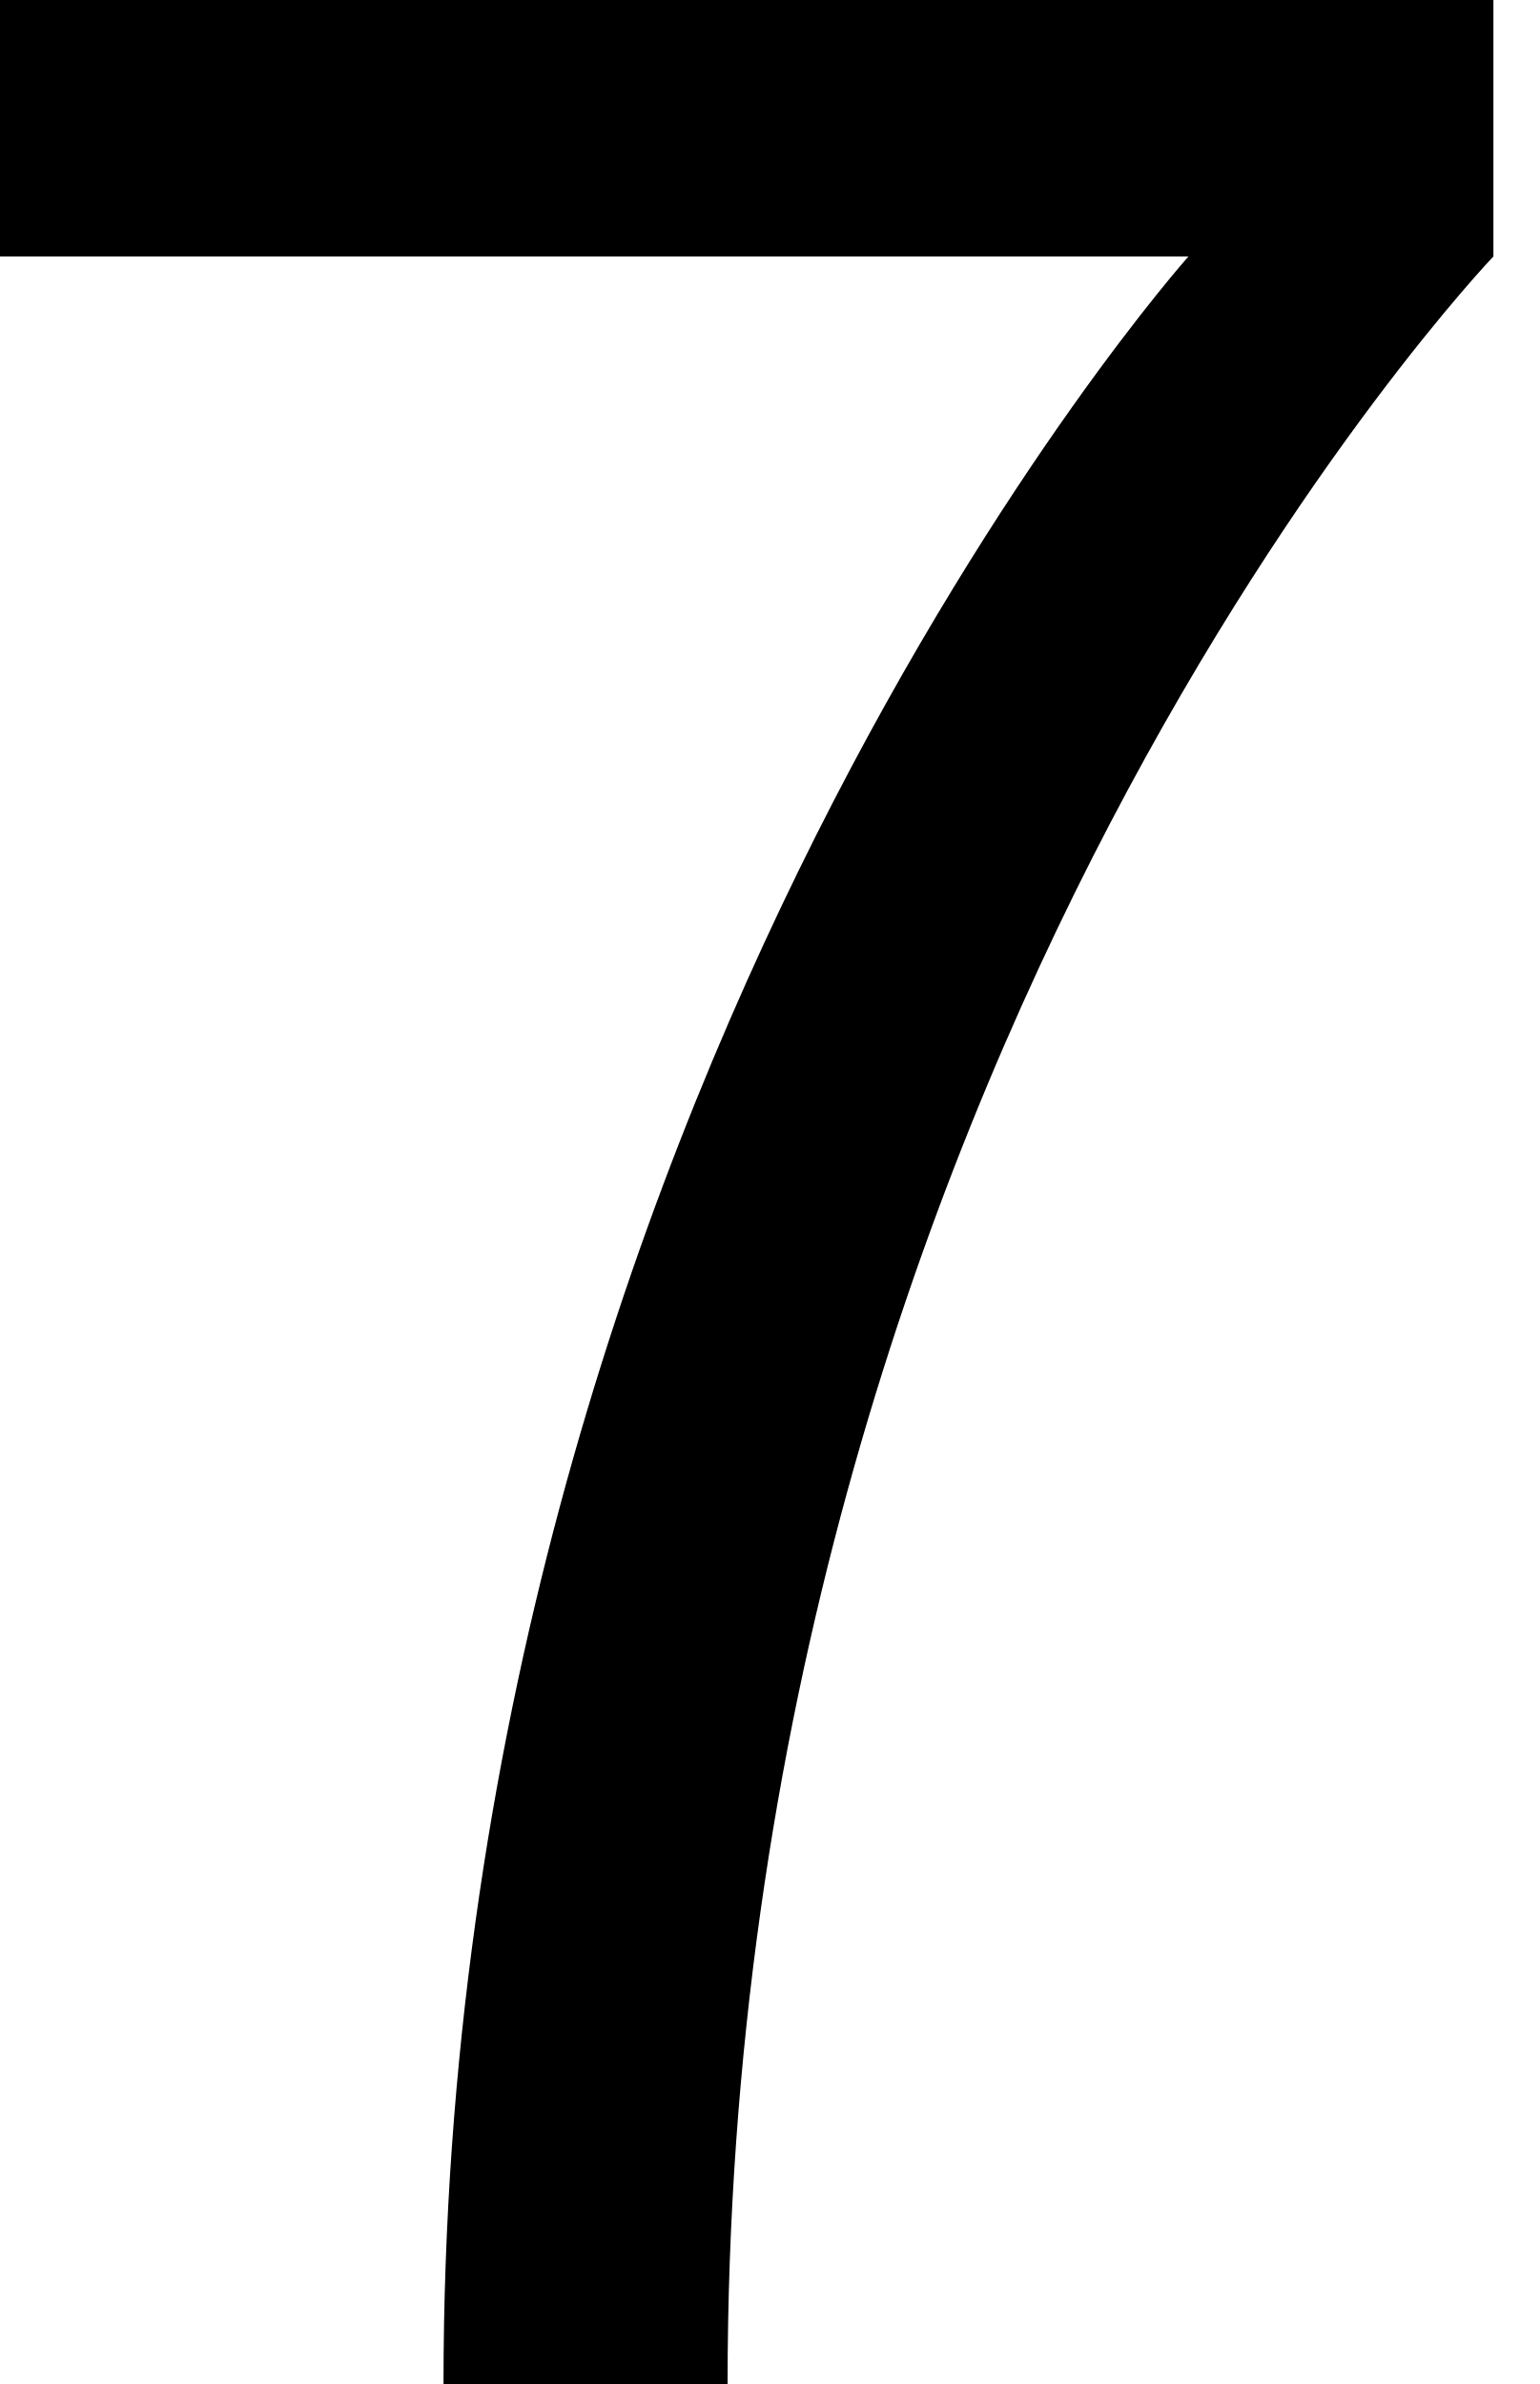
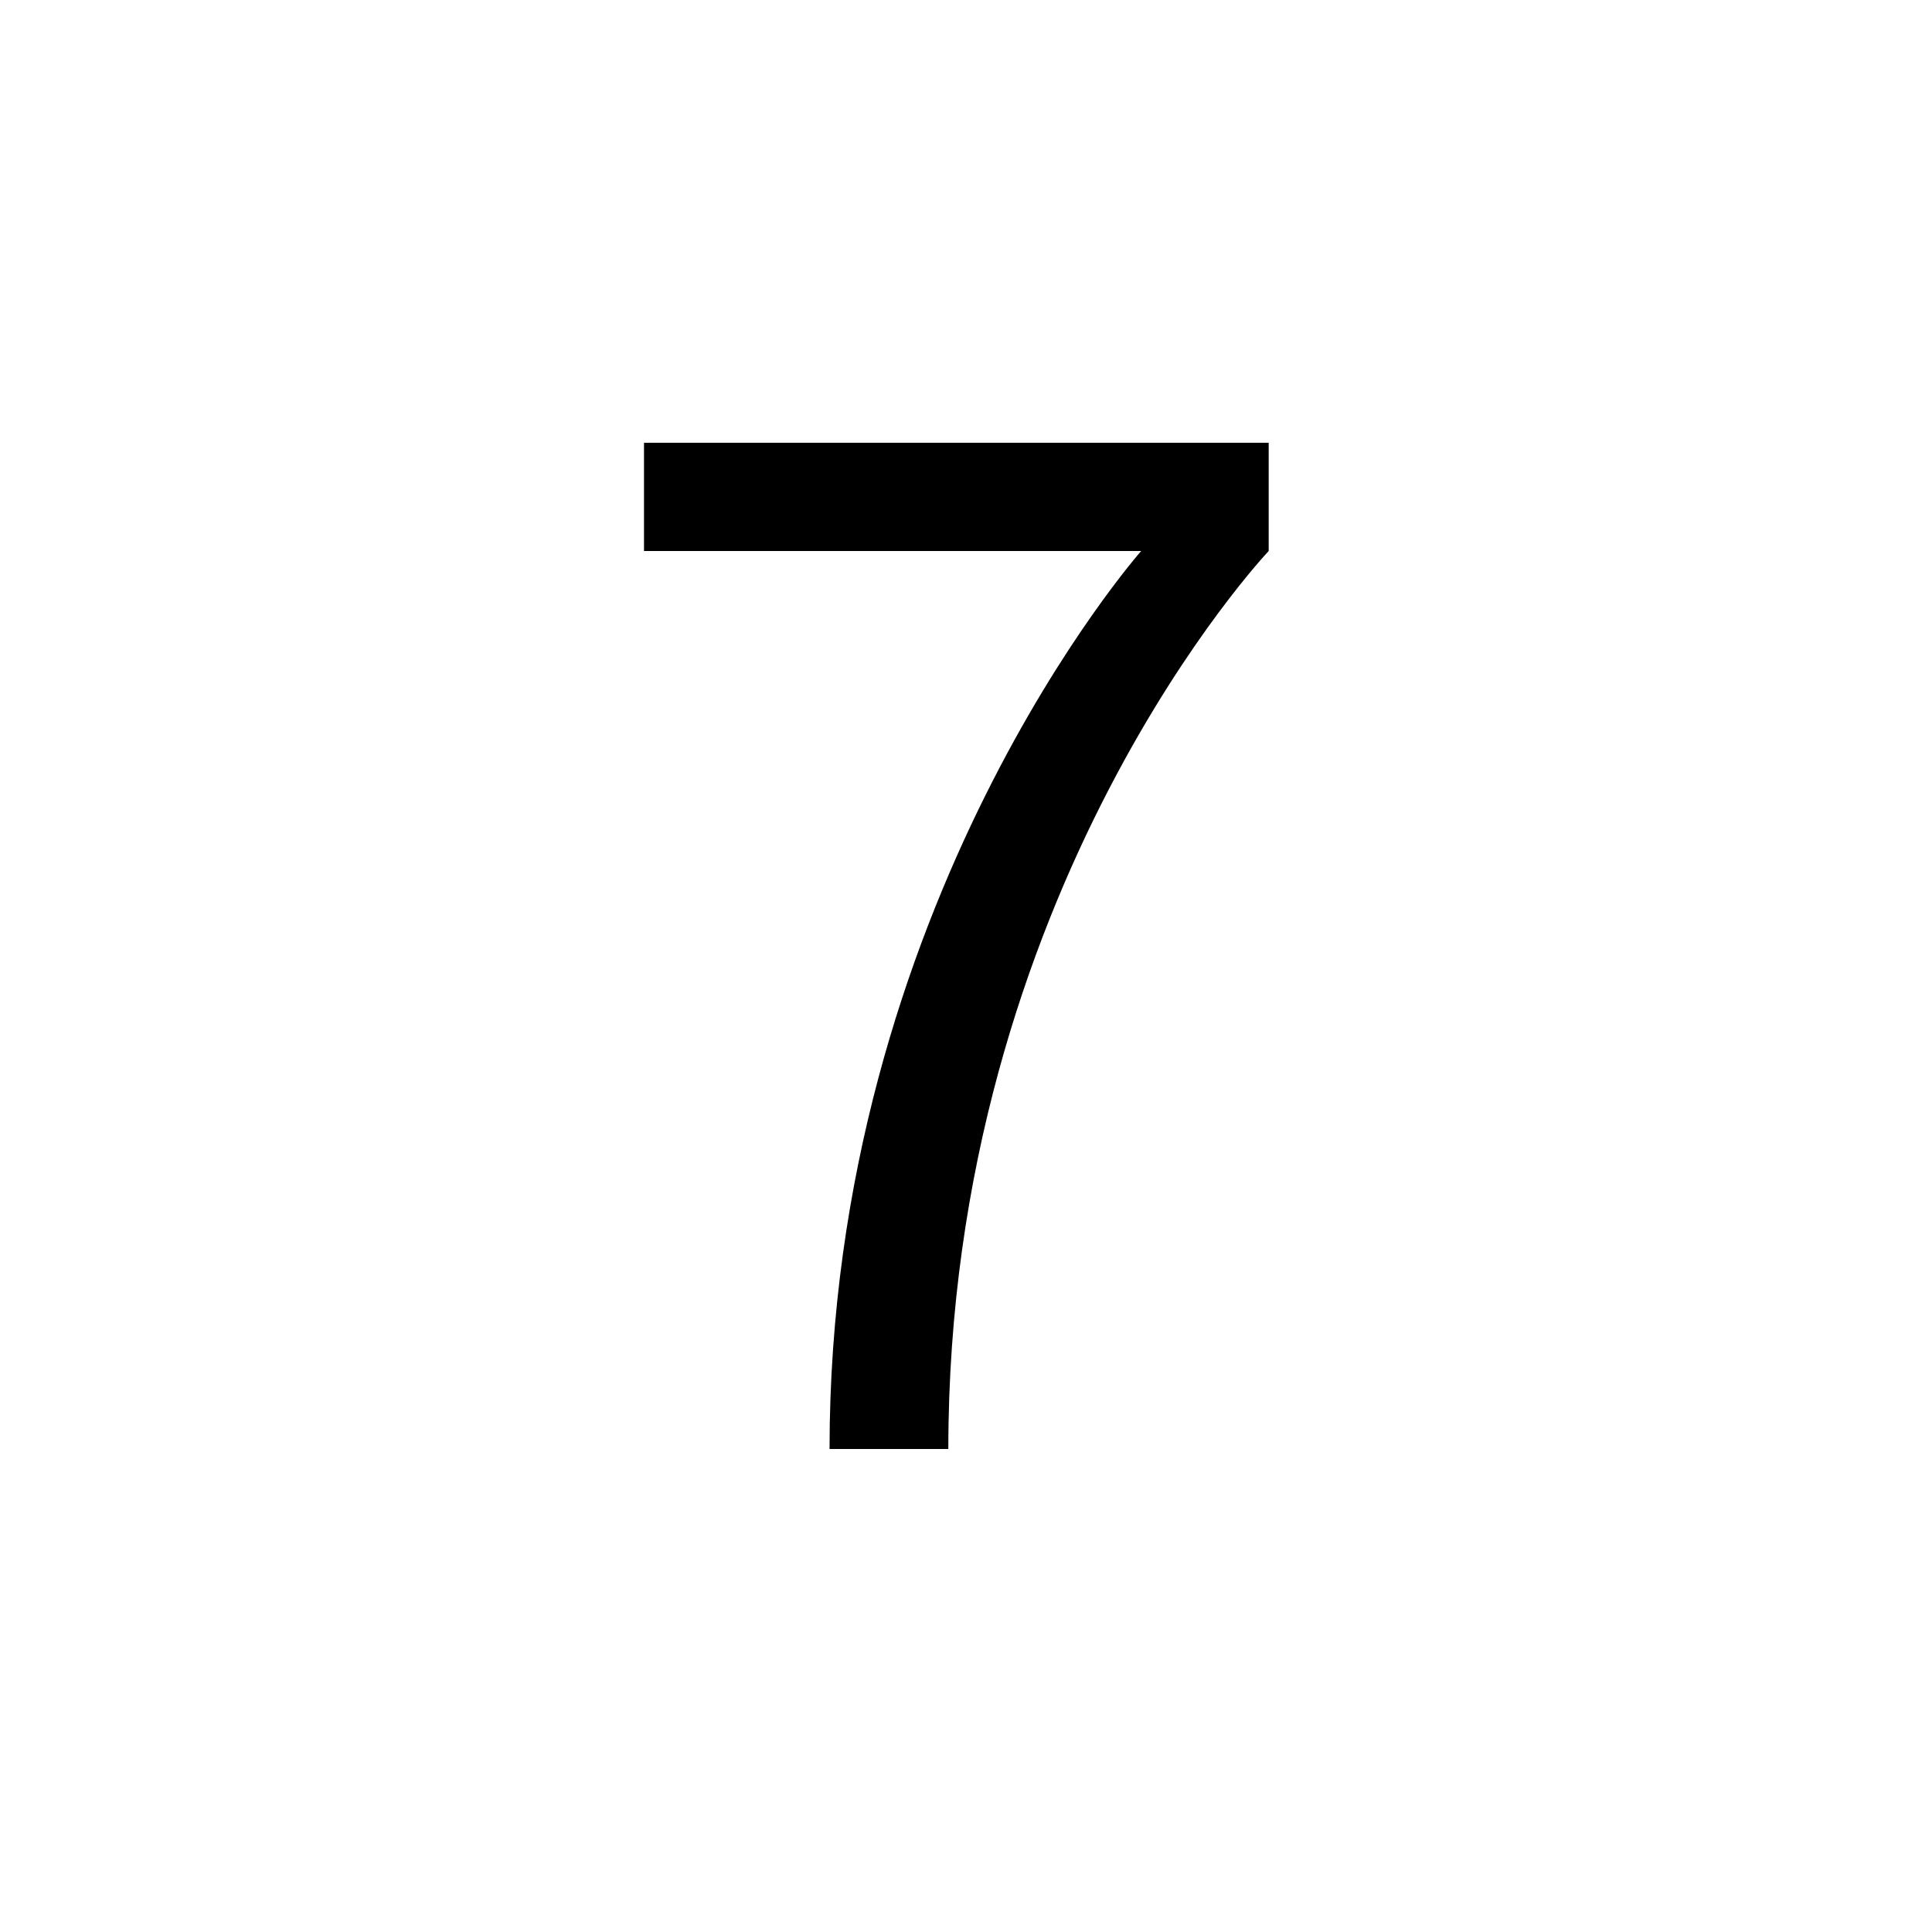
- <svg xmlns="http://www.w3.org/2000/svg" width="31" height="48" viewBox="0 0 31 48" fill="none">
-   <path fill-rule="evenodd" clip-rule="evenodd" d="M23.93 5.163H0V0h30.07v5.163S14.65 21.279 14.65 48h-5.72c0-26.023 15-42.837 15-42.837z" fill="#000" />
+ <svg xmlns="http://www.w3.org/2000/svg" width="48" height="48" viewBox="0 0 48 48" fill="none">
+   <path fill-rule="evenodd" clip-rule="evenodd" d="M28.351 13.69H16V11h15.52v2.69S23.561 22.082 23.561 36H20.61c0-13.554 7.742-22.31 7.742-22.31z" fill="#000" />
</svg>
